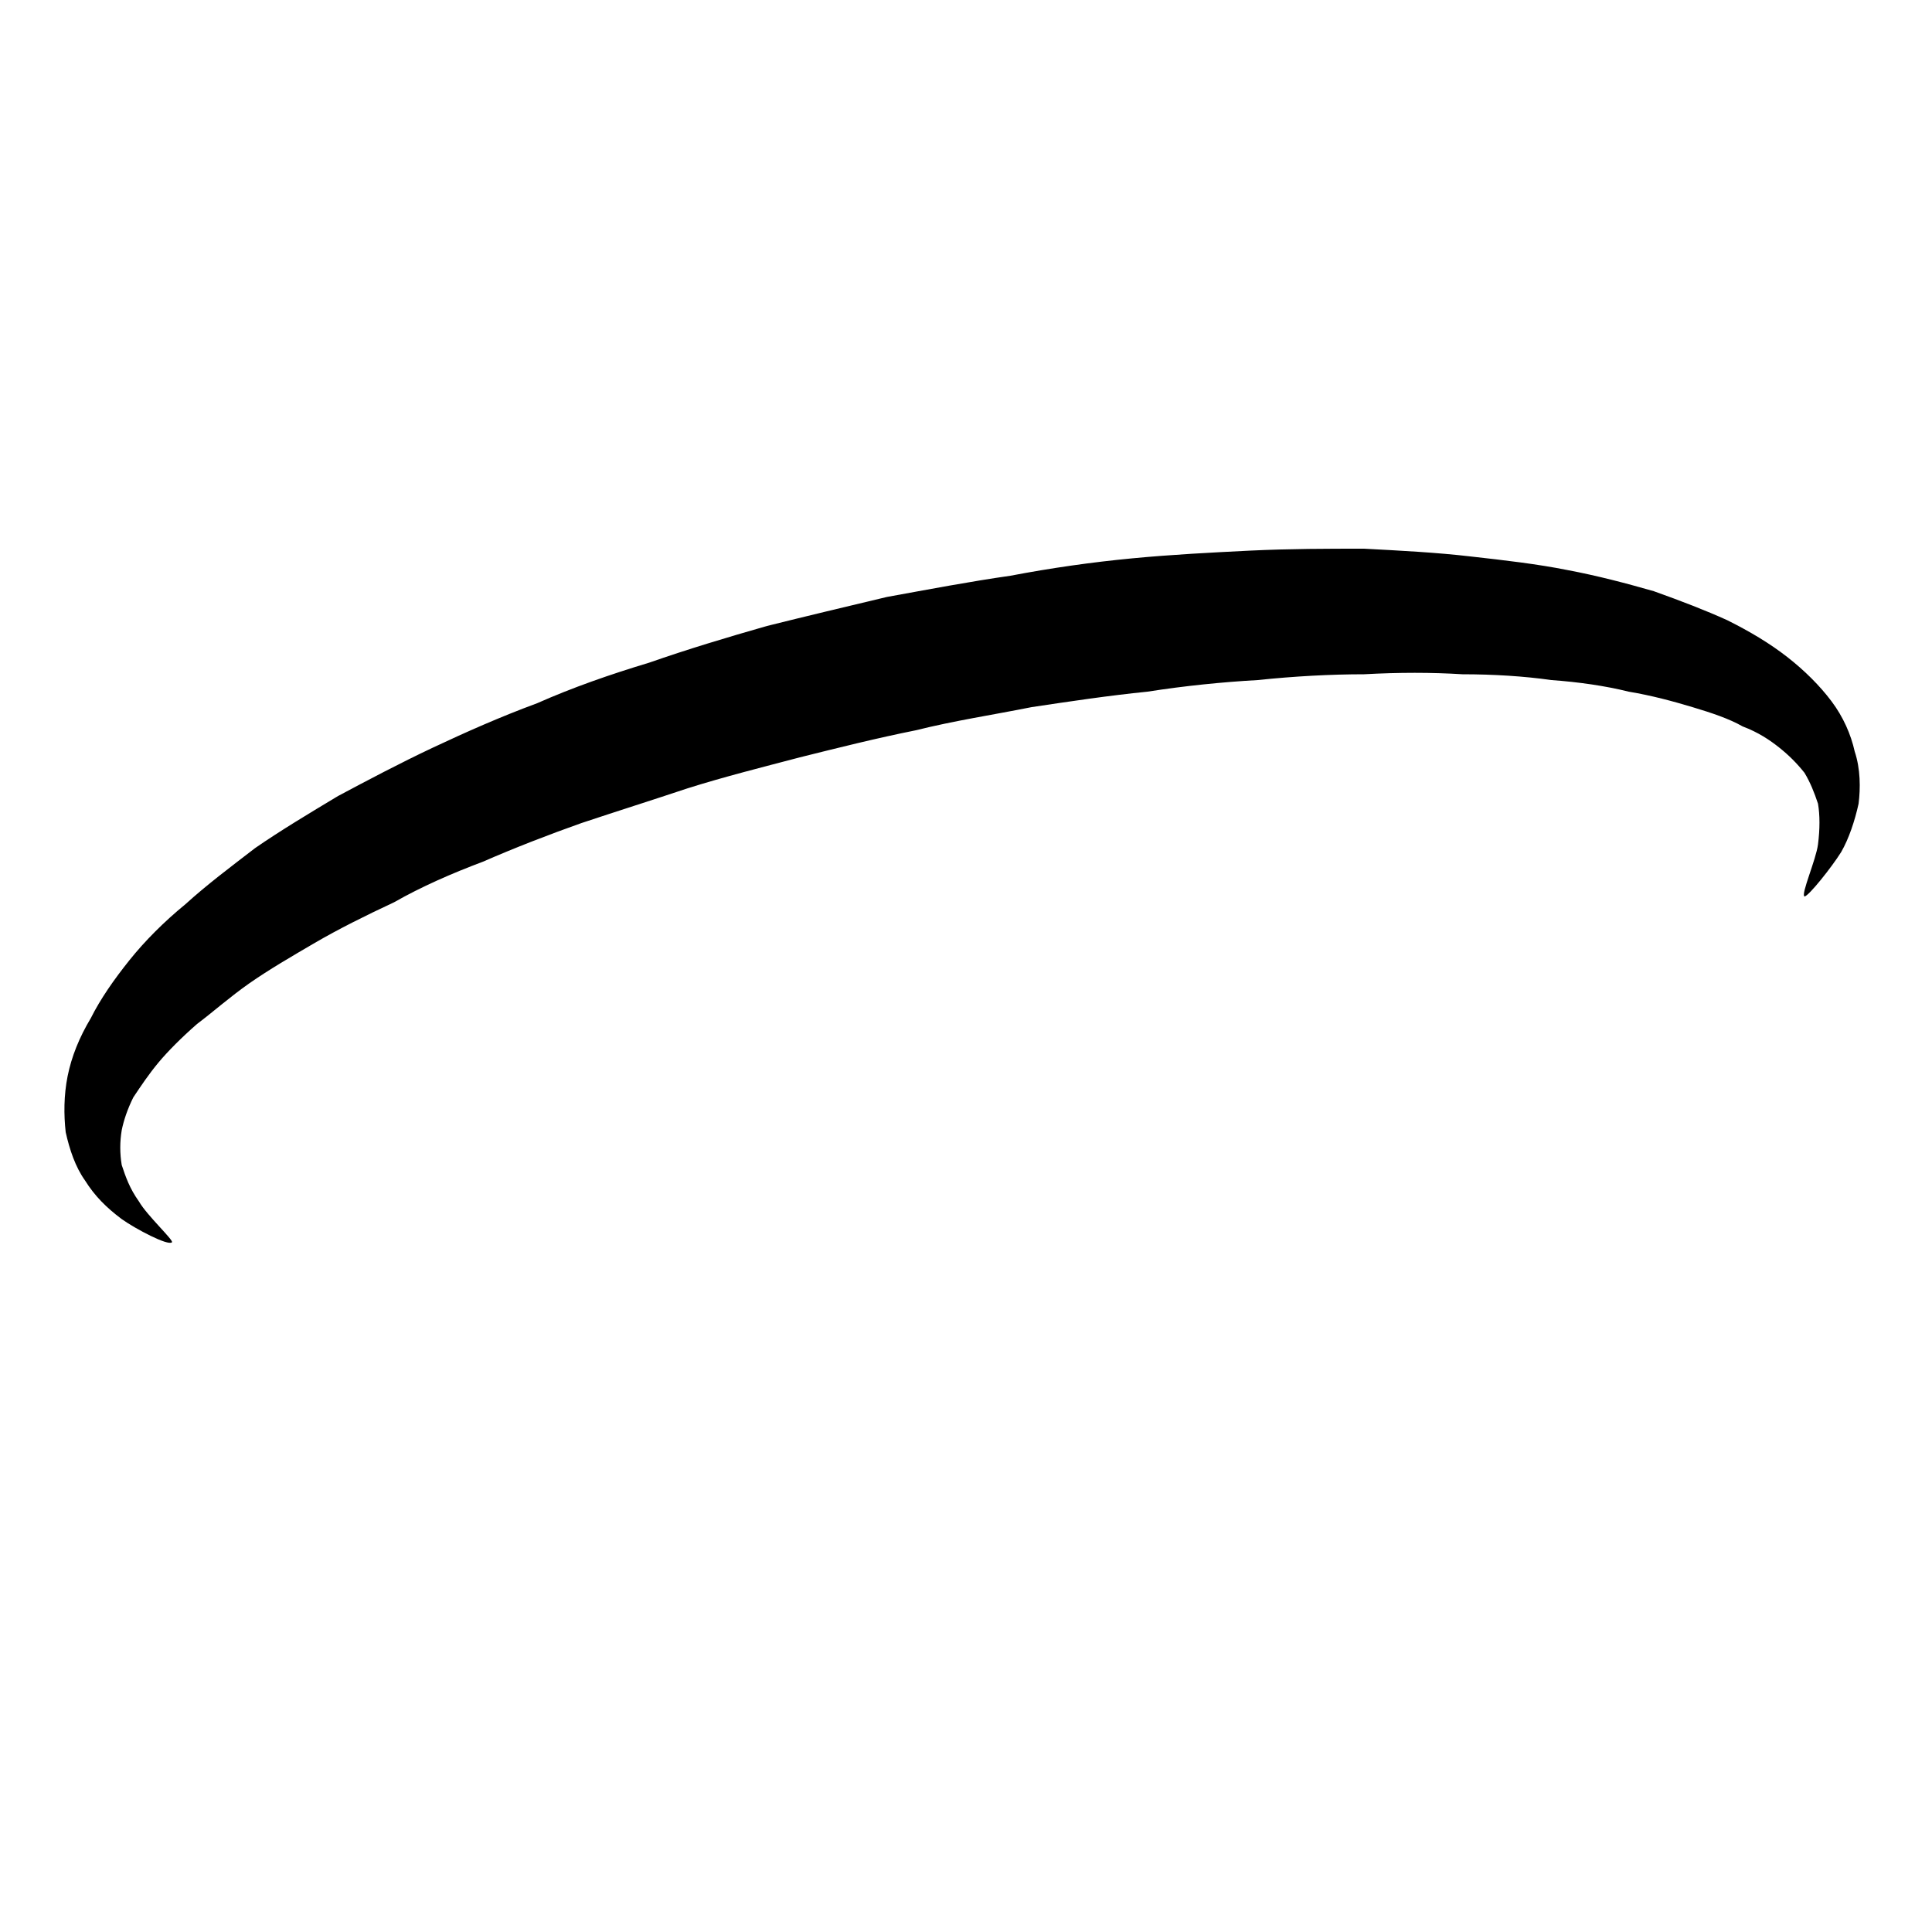
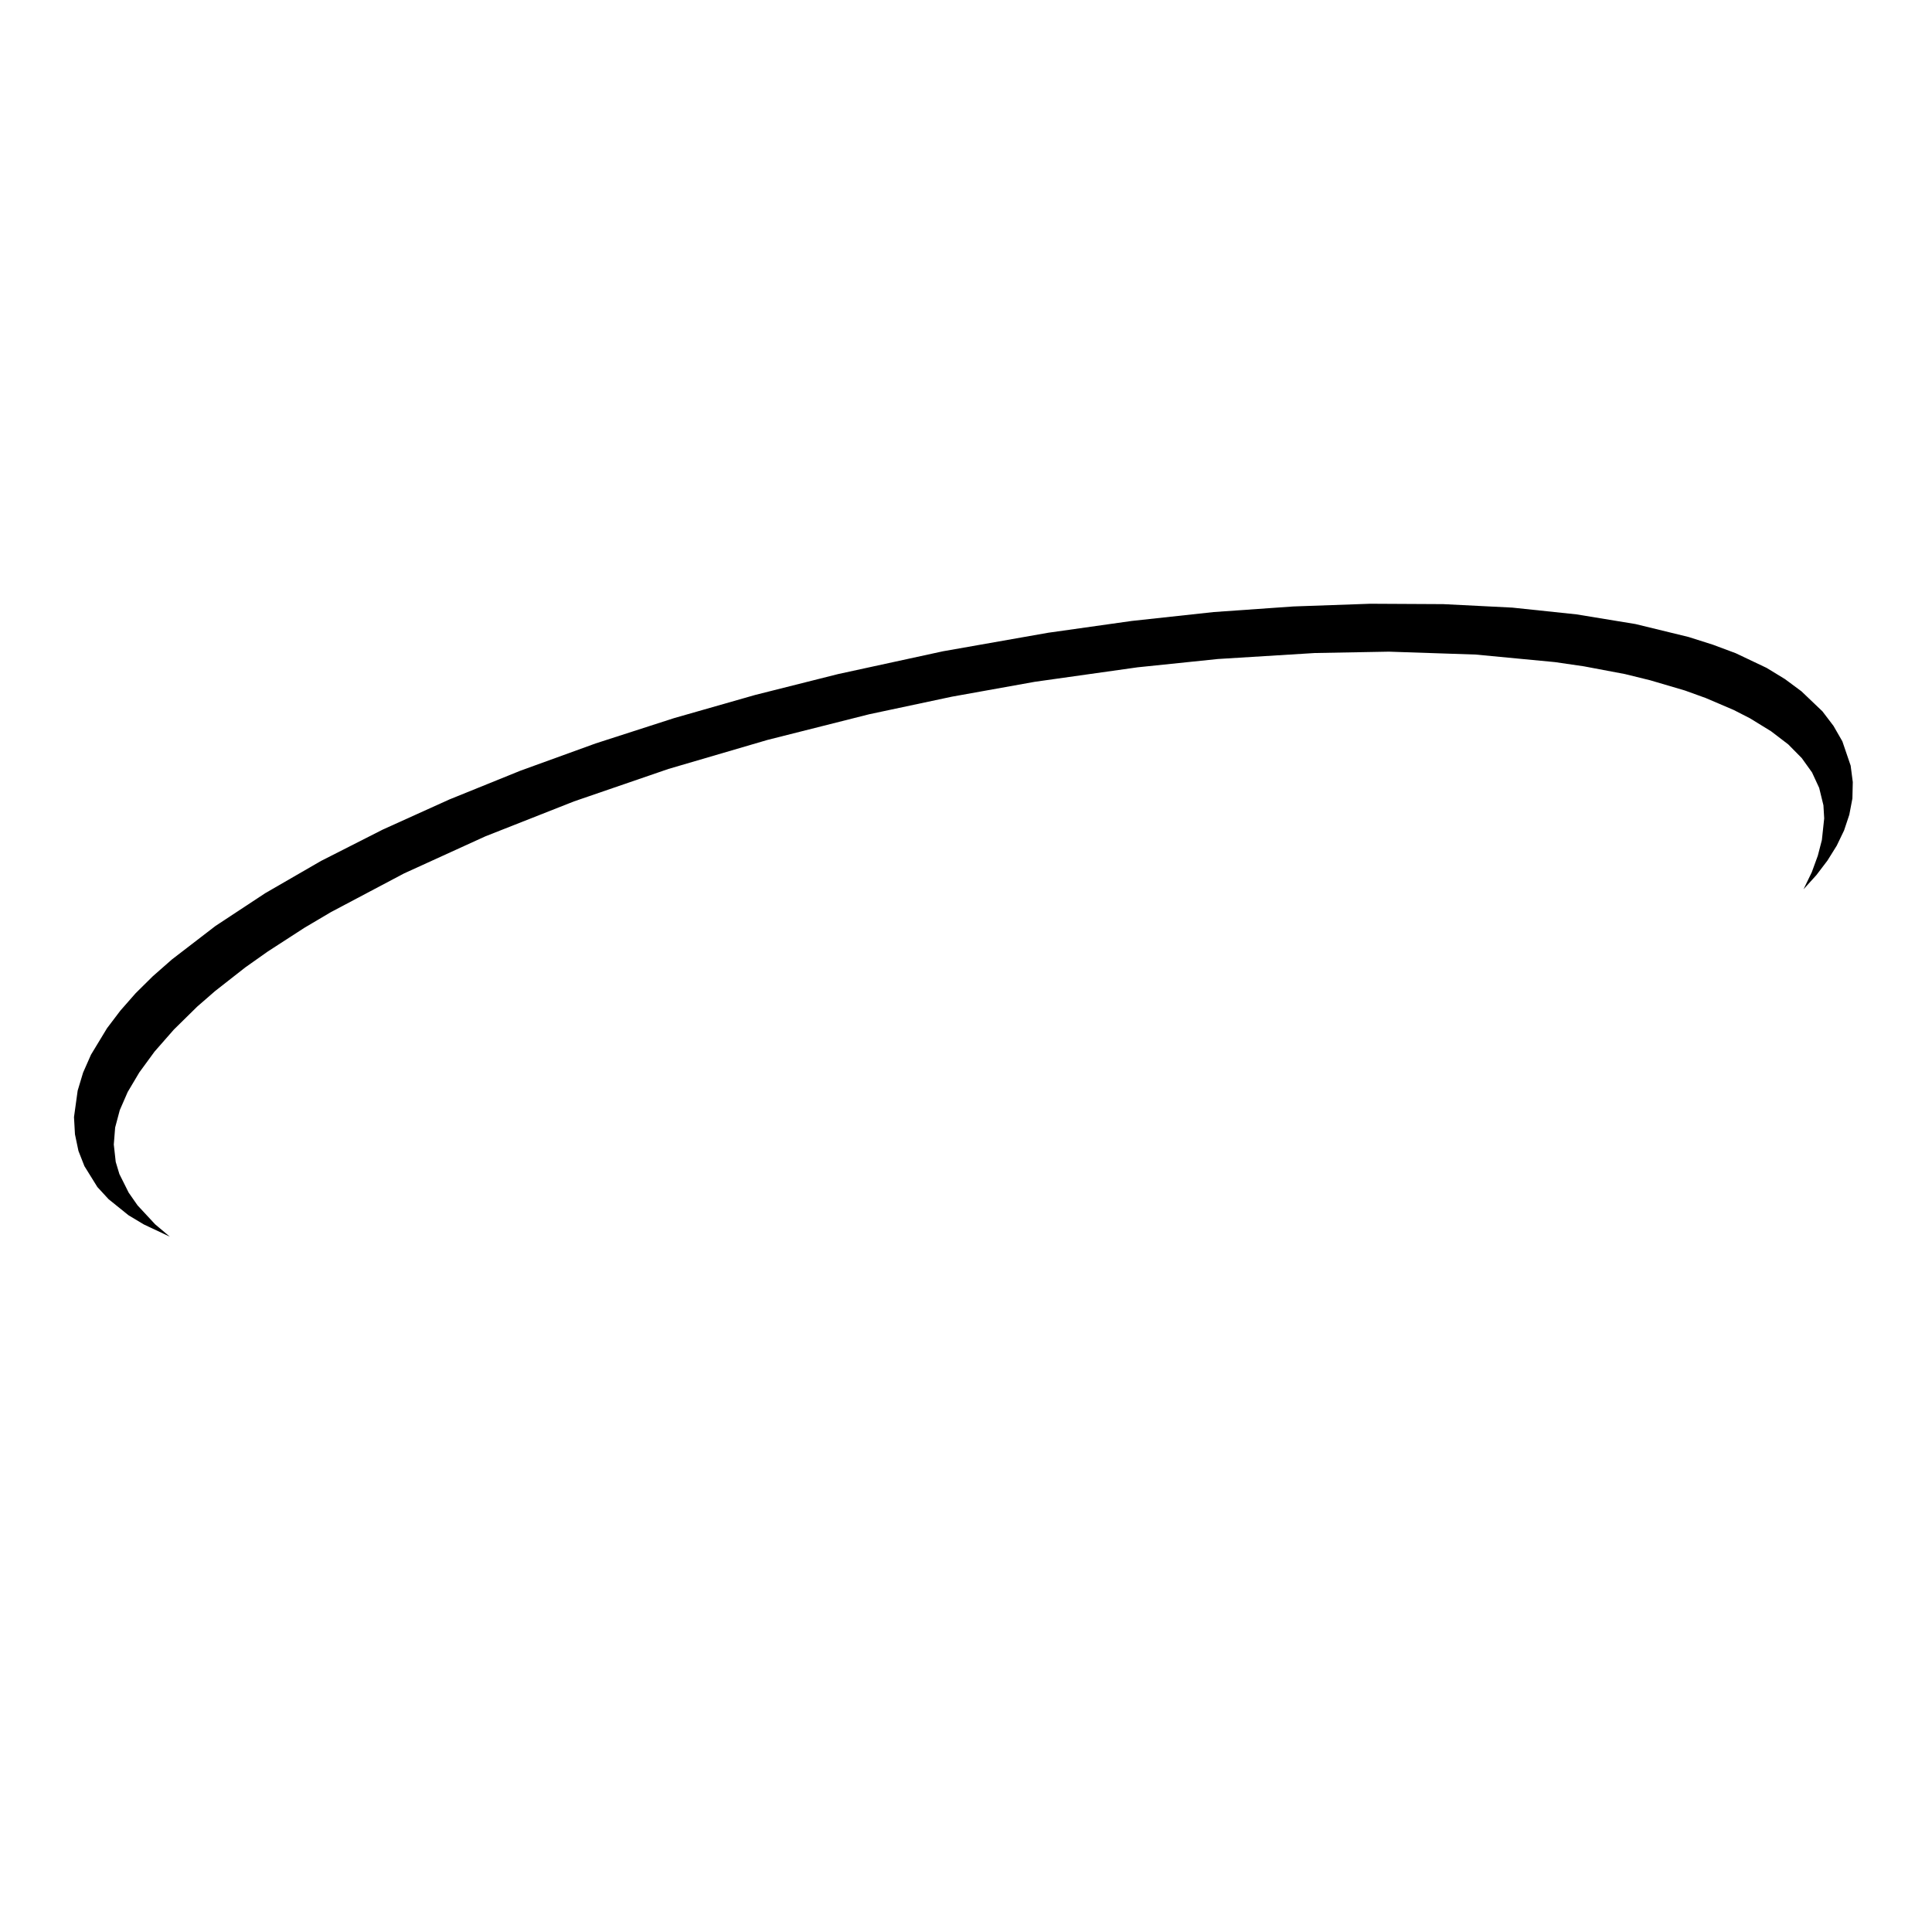
<svg xmlns="http://www.w3.org/2000/svg" viewBox="0 0 100 100">
-   <path d="M 8.9 64.3 C 8.7 64.5 7 63.6 6.3 63.1 C 5.5 62.5 4.9 61.9 4.4 61.1 C 3.9 60.4 3.6 59.5 3.4 58.6 C 3.3 57.7 3.3 56.7 3.5 55.7 C 3.7 54.7 4.1 53.7 4.7 52.7 C 5.2 51.7 5.9 50.7 6.7 49.7 C 7.5 48.7 8.5 47.7 9.6 46.8 C 10.7 45.8 11.9 44.9 13.2 43.9 C 14.5 43 16 42.1 17.5 41.2 C 19 40.4 20.7 39.5 22.4 38.7 C 24.1 37.9 25.9 37.1 27.8 36.4 C 29.6 35.6 31.6 34.9 33.6 34.3 C 35.6 33.6 37.6 33 39.7 32.4 C 41.7 31.9 43.8 31.4 45.9 30.9 C 48.1 30.5 50.2 30.1 52.3 29.8 C 54.4 29.4 56.5 29.1 58.6 28.9 C 60.7 28.7 62.7 28.6 64.7 28.5 C 66.8 28.4 68.7 28.4 70.6 28.4 C 72.5 28.5 74.4 28.6 76.1 28.8 C 77.9 29 79.6 29.2 81.1 29.5 C 82.7 29.8 84.2 30.2 85.6 30.6 C 87 31.1 88.3 31.6 89.4 32.1 C 90.6 32.7 91.6 33.3 92.5 34 C 93.4 34.7 94.2 35.5 94.8 36.3 C 95.4 37.1 95.8 38 96 38.9 C 96.3 39.8 96.3 40.8 96.2 41.6 C 96 42.5 95.7 43.4 95.3 44.1 C 94.8 44.9 93.6 46.4 93.4 46.4 C 93.2 46.3 94 44.5 94.1 43.7 C 94.2 42.9 94.2 42.2 94.1 41.6 C 93.9 41 93.7 40.5 93.4 40 C 93 39.5 92.6 39.1 92.1 38.7 C 91.6 38.3 91 37.9 90.2 37.6 C 89.5 37.2 88.6 36.9 87.6 36.6 C 86.6 36.3 85.5 36 84.3 35.8 C 83.1 35.5 81.7 35.3 80.3 35.2 C 78.9 35 77.3 34.9 75.7 34.9 C 74.1 34.8 72.4 34.8 70.6 34.9 C 68.9 34.9 67 35 65.1 35.2 C 63.3 35.3 61.3 35.5 59.4 35.8 C 57.4 36 55.4 36.3 53.4 36.6 C 51.4 37 49.4 37.3 47.4 37.8 C 45.4 38.2 43.4 38.7 41.4 39.2 C 39.5 39.7 37.5 40.2 35.6 40.8 C 33.8 41.4 31.9 42 30.1 42.6 C 28.4 43.2 26.6 43.9 25 44.6 C 23.4 45.2 21.8 45.9 20.4 46.7 C 18.9 47.4 17.5 48.1 16.3 48.8 C 15.1 49.5 13.9 50.2 12.9 50.9 C 11.9 51.6 11 52.4 10.2 53 C 9.4 53.7 8.7 54.4 8.2 55 C 7.7 55.6 7.3 56.2 6.9 56.8 C 6.6 57.4 6.4 58 6.3 58.5 C 6.2 59.1 6.2 59.7 6.3 60.3 C 6.5 60.9 6.7 61.5 7.2 62.2 C 7.6 62.9 9 64.2 8.9 64.3 Z" fill="currentColor" />
+   <path d="M3.83 57.82L4.02 56.45L4.3 55.52L4.71 54.59L5.54 53.22L6.23 52.31L7.02 51.41L7.91 50.53L8.9 49.66L11.15 47.93L13.73 46.23L16.62 44.56L19.81 42.94L23.26 41.38L26.94 39.89L30.83 38.48L34.89 37.17L39.09 35.97L43.38 34.89L48.81 33.71L54.26 32.75L58.58 32.14L62.82 31.68L66.95 31.39L70.92 31.25L74.71 31.27L78.28 31.45L81.6 31.8L84.65 32.3L87.4 32.97L88.66 33.37L89.84 33.81L91.44 34.57L92.39 35.15L93.24 35.78L94.33 36.82L94.9 37.57L95.36 38.37L95.79 39.63L95.9 40.48L95.88 41.33L95.72 42.17L95.45 42.98L95.07 43.77L94.59 44.54L94.02 45.29L93.35 46.03L93.78 45.14L94.09 44.29L94.3 43.48L94.42 42.36L94.38 41.68L94.16 40.78L93.79 39.98L93.26 39.24L92.56 38.53L91.67 37.85L90.58 37.18L89.74 36.75L88.29 36.13L87.21 35.74L85.41 35.21L84.11 34.89L81.99 34.49L80.48 34.27L76.38 33.88L71.89 33.73L68.06 33.8L63.04 34.11L58.88 34.54L53.56 35.29L49.27 36.06L44.99 36.97L39.72 38.3L34.6 39.8L29.71 41.48L25.12 43.29L20.91 45.21L17.13 47.21L15.76 48.02L13.86 49.25L12.7 50.07L11.13 51.3L10.21 52.1L9 53.29L8 54.43L7.21 55.51L6.61 56.52L6.2 57.46L5.96 58.36L5.89 59.24L5.99 60.14L6.18 60.77L6.66 61.73L7.12 62.39L8.03 63.37L8.79 64.01L7.45 63.38L6.65 62.9L5.62 62.07L5.04 61.44L4.37 60.36L4.06 59.57L3.88 58.71Z" fill="currentColor" />
</svg>
